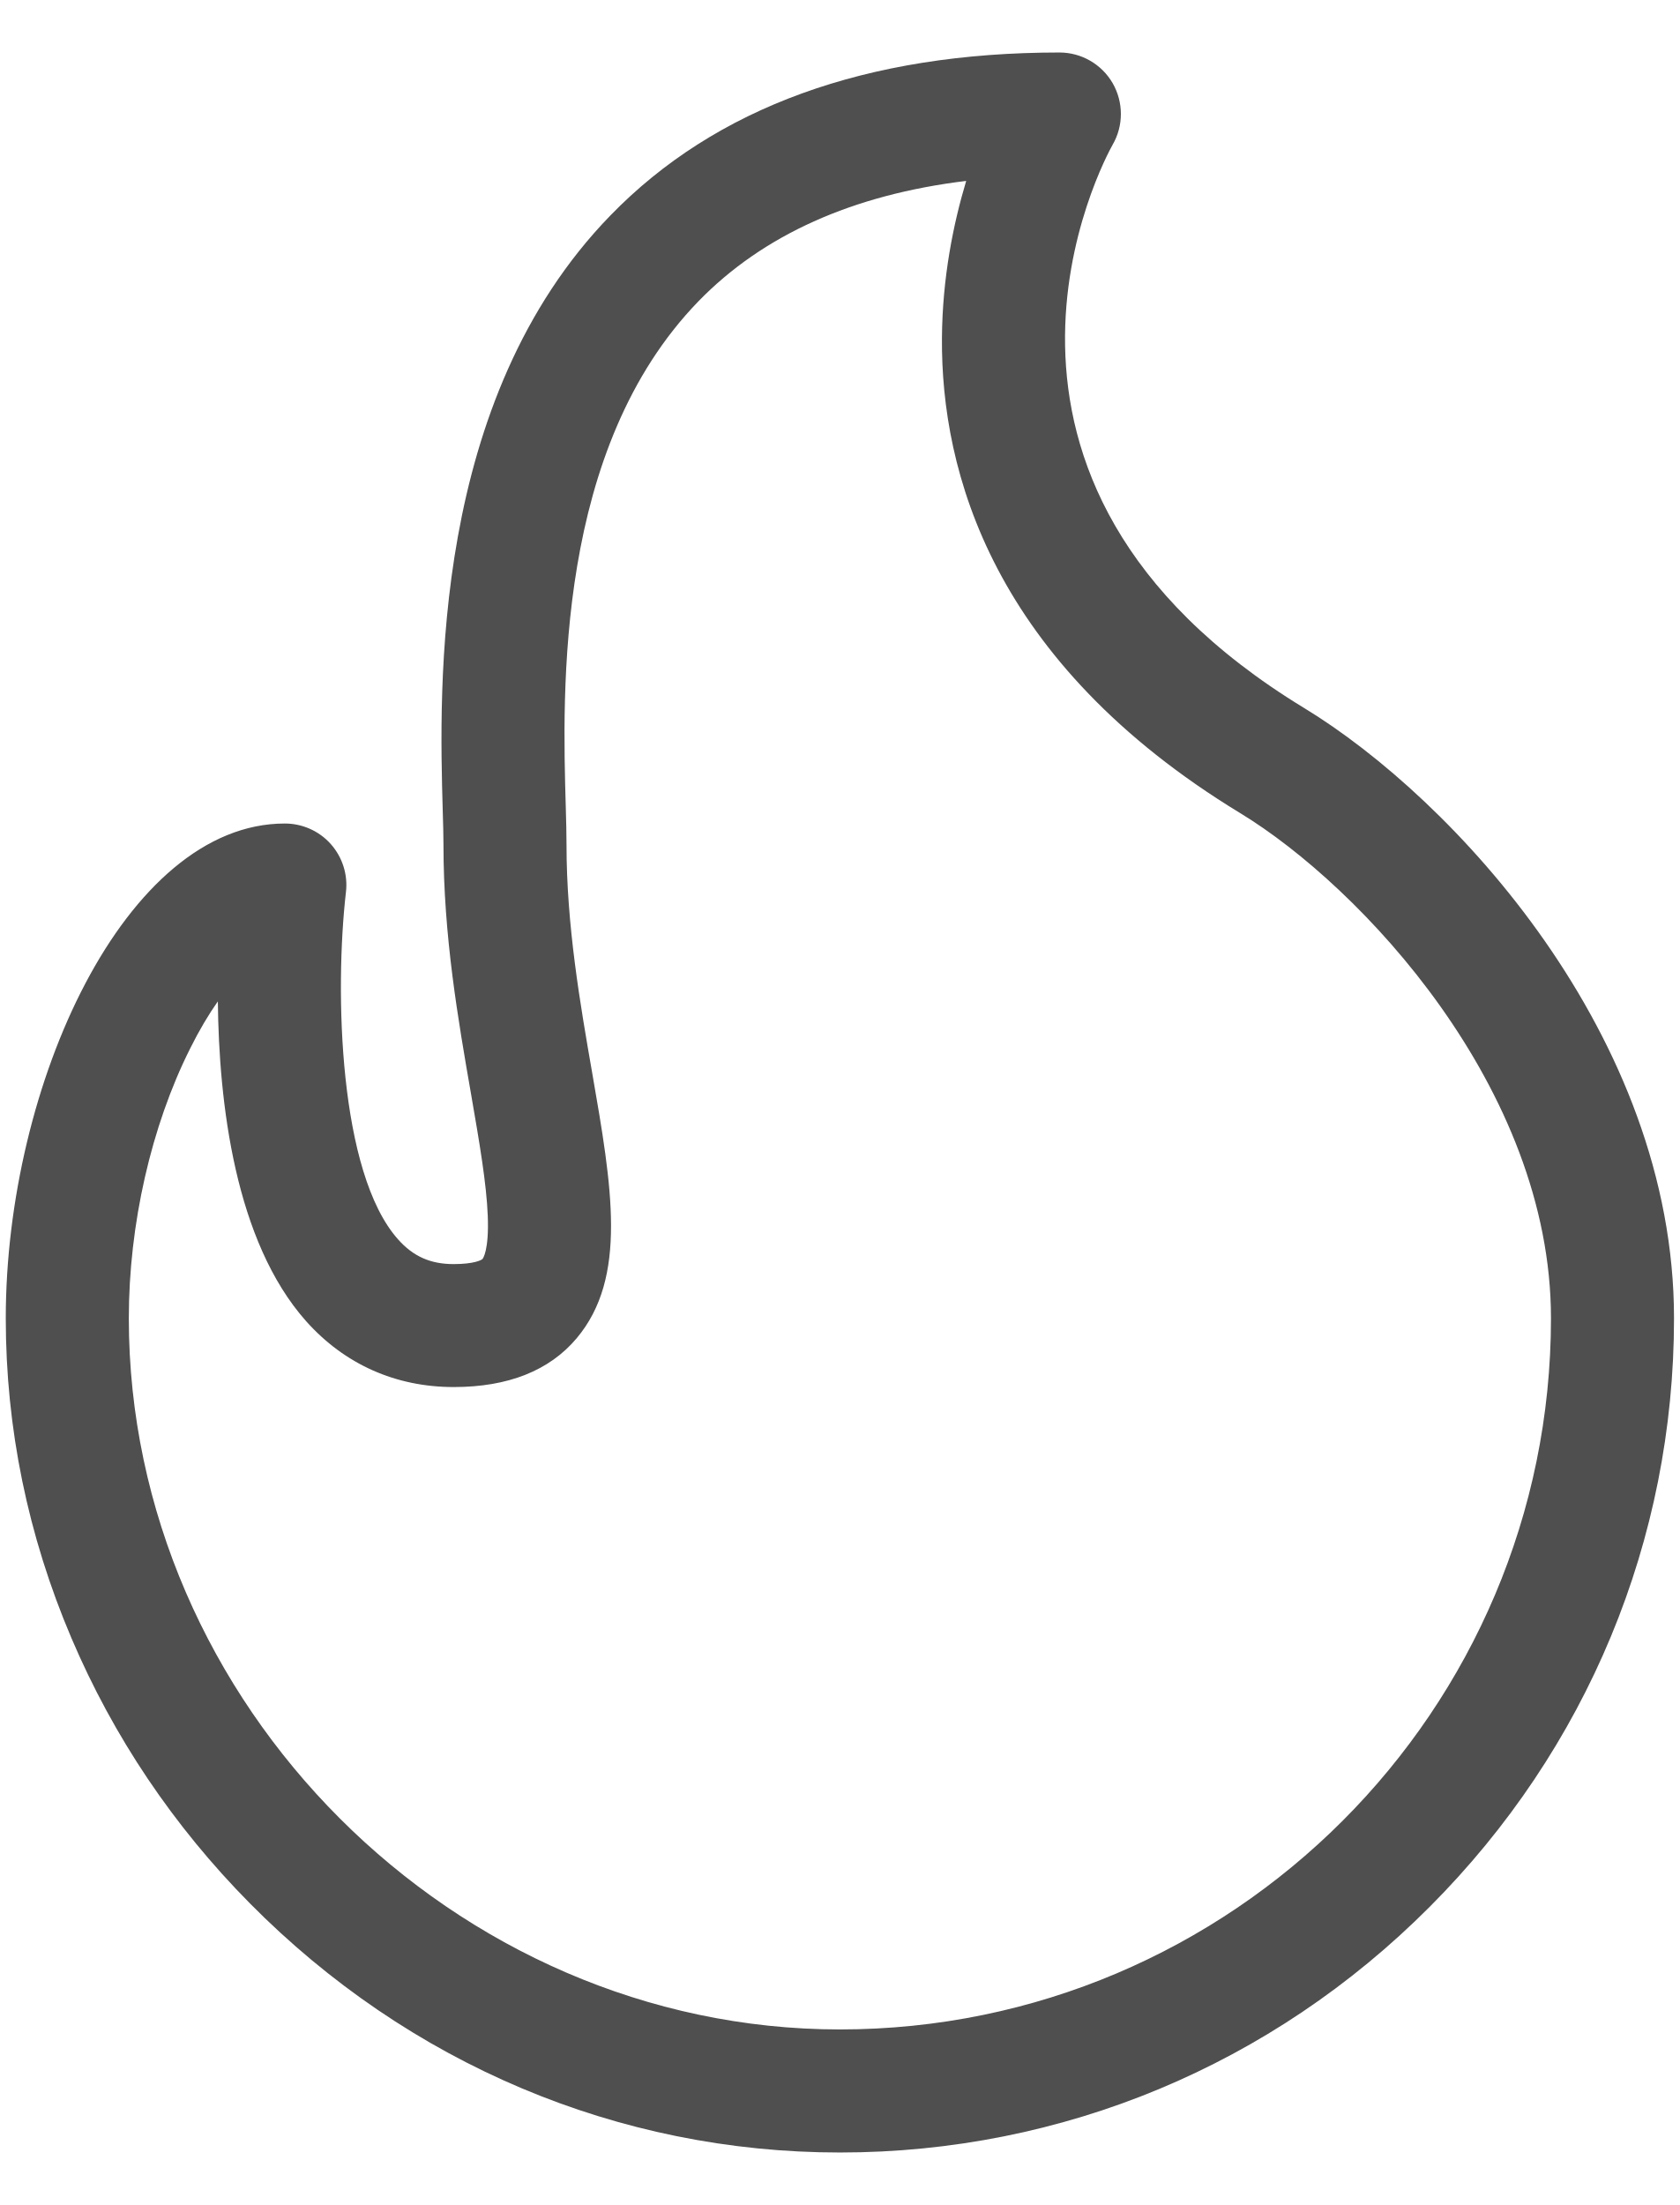
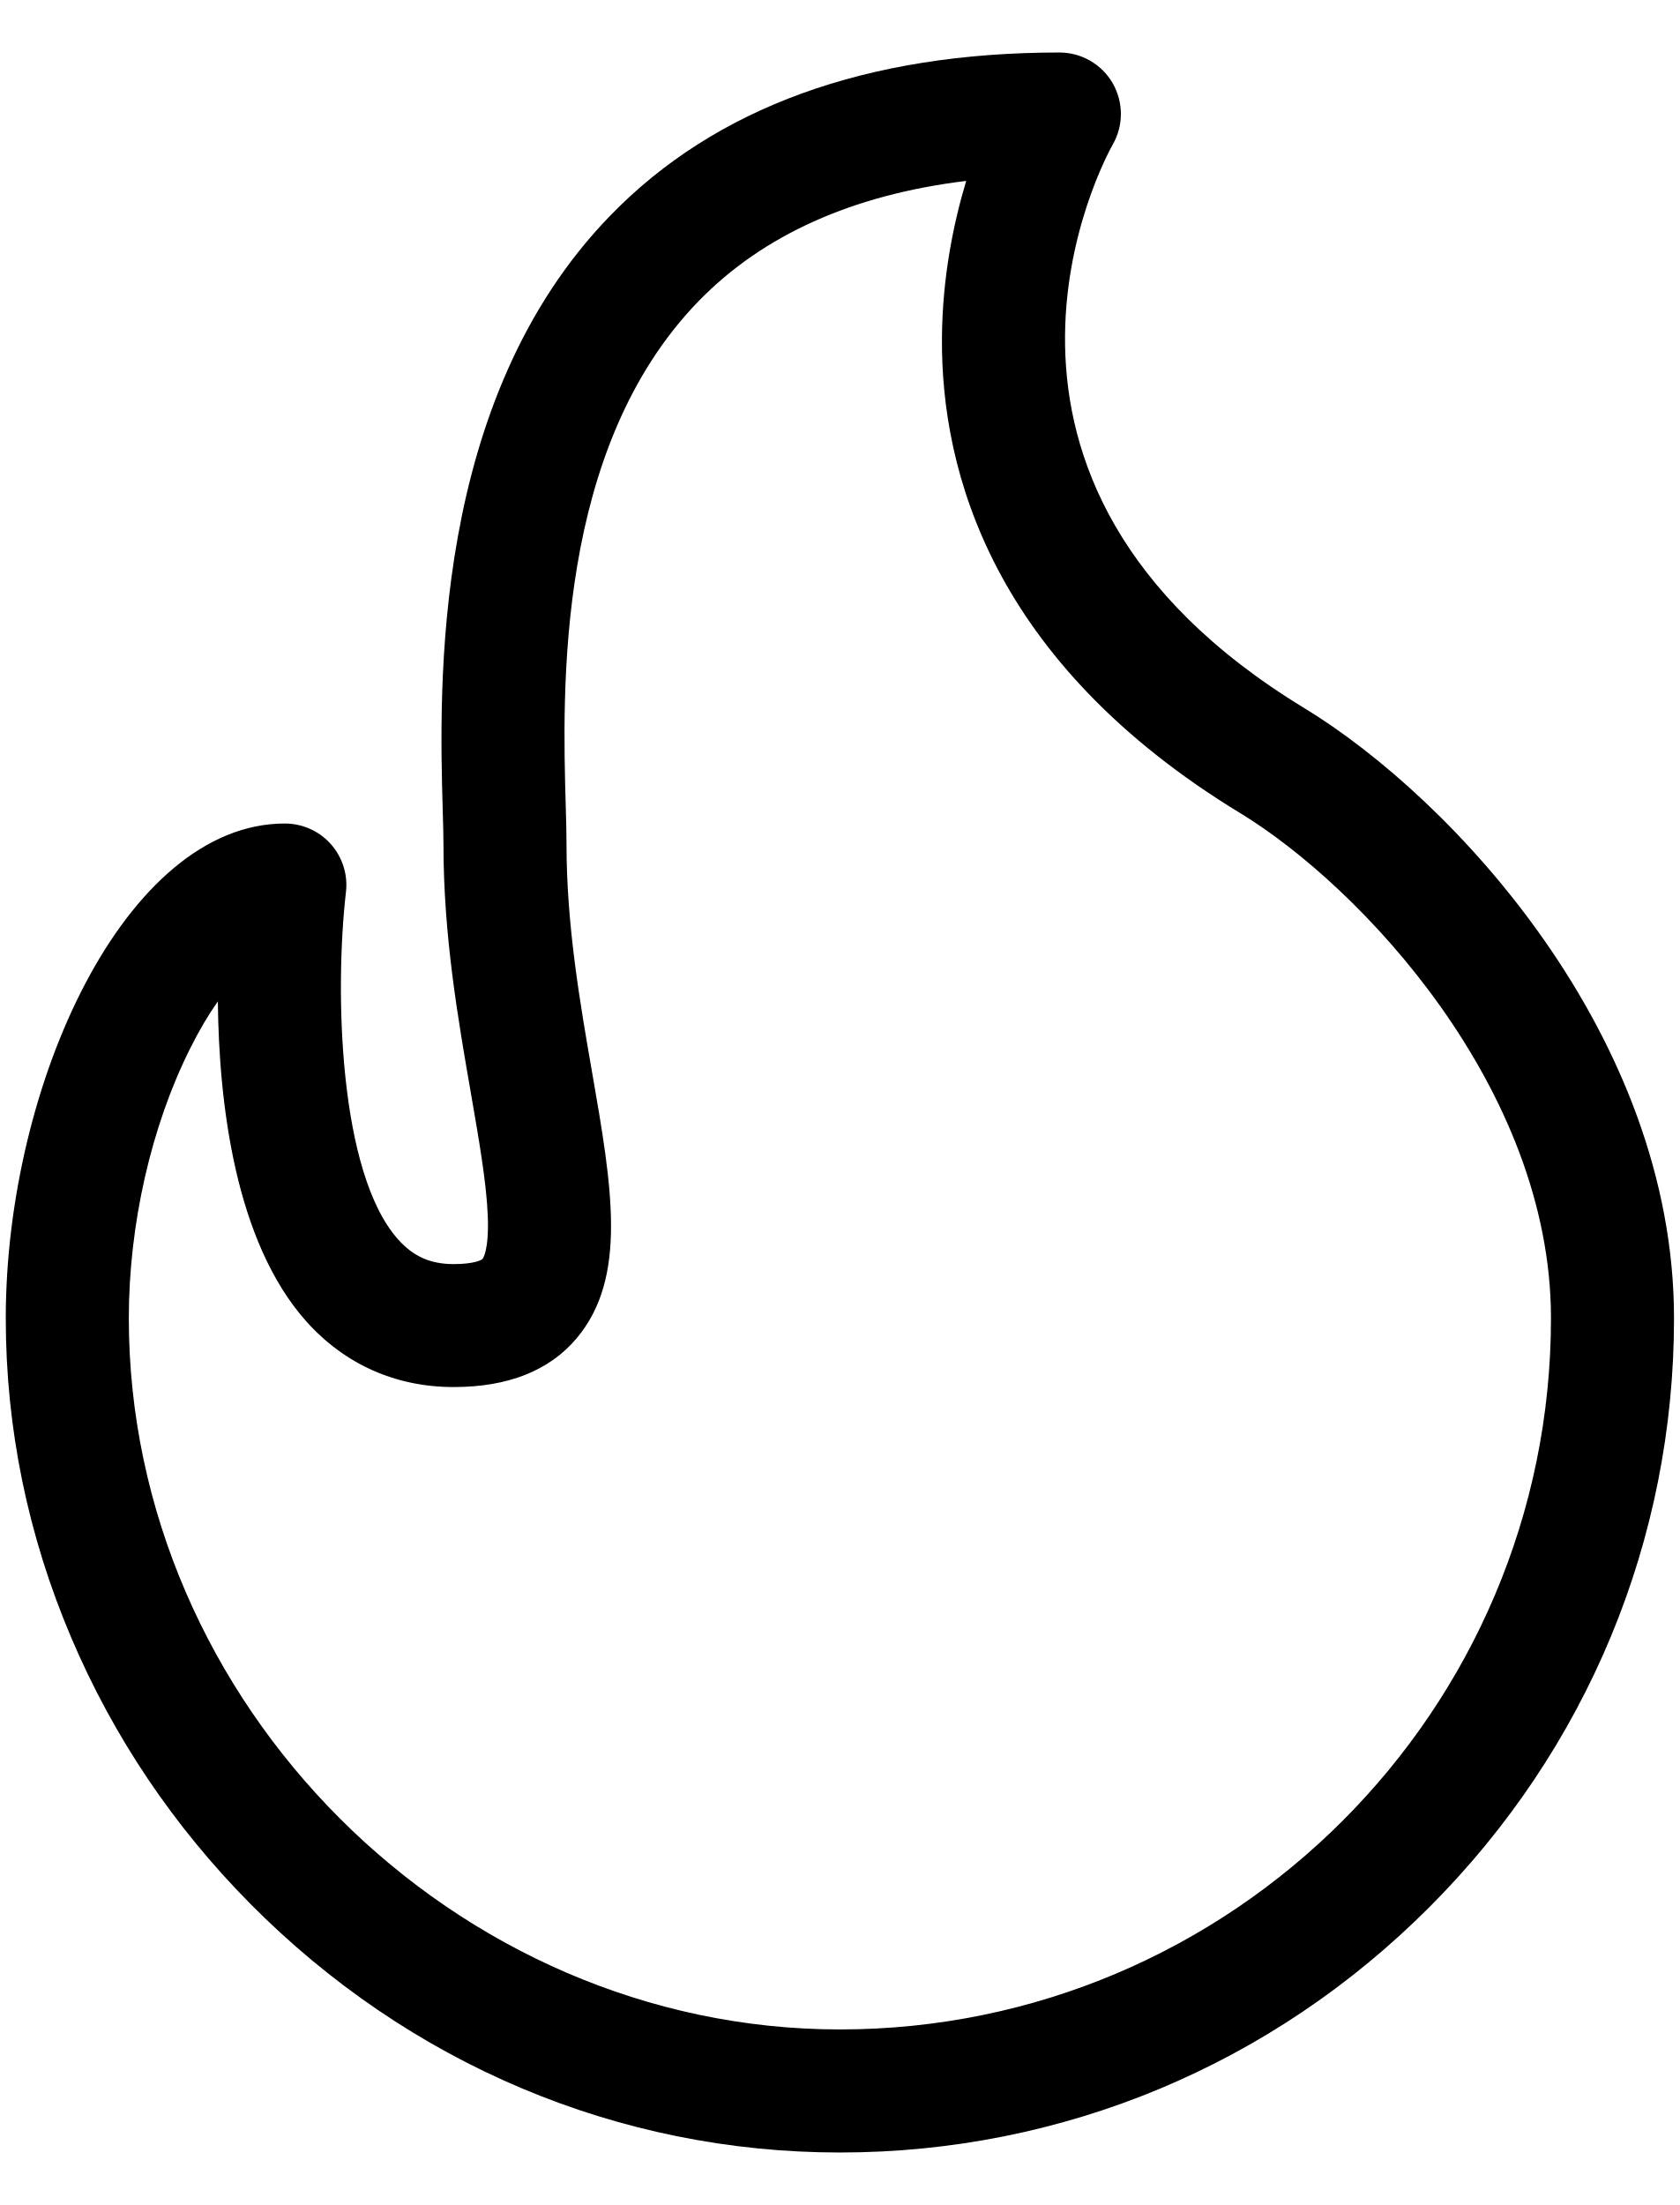
- <svg xmlns="http://www.w3.org/2000/svg" width="16" height="21" viewBox="0 0 16 21" fill="none">
-   <path d="M12.422 6.743C8.853 4.571 10.527 1.505 10.598 1.378C10.703 1.197 10.702 0.973 10.598 0.792C10.493 0.611 10.3 0.5 10.091 0.5C8.253 0.5 6.814 1.022 5.814 2.052C4.104 3.811 4.184 6.55 4.217 7.719C4.221 7.849 4.224 7.961 4.224 8.044C4.224 8.912 4.364 9.714 4.487 10.421C4.566 10.877 4.634 11.271 4.646 11.58C4.659 11.911 4.599 11.987 4.596 11.99C4.588 12 4.516 12.039 4.321 12.039C4.1 12.039 3.936 11.966 3.792 11.804C3.226 11.17 3.187 9.439 3.295 8.497C3.315 8.331 3.262 8.164 3.151 8.039C3.04 7.914 2.88 7.843 2.713 7.843C1.192 7.843 0.055 10.331 0.055 12.555C0.055 13.601 0.265 14.625 0.68 15.6C1.081 16.542 1.653 17.392 2.38 18.127C3.894 19.657 5.89 20.5 8 20.5C10.119 20.5 12.114 19.669 13.618 18.16C15.119 16.656 15.945 14.665 15.945 12.555C15.945 9.863 13.838 7.604 12.422 6.743ZM8 19.328C4.329 19.328 1.227 16.227 1.227 12.555C1.227 11.662 1.44 10.725 1.812 9.984C1.898 9.811 1.987 9.662 2.075 9.537C2.085 10.504 2.238 11.821 2.916 12.583C3.282 12.993 3.768 13.21 4.322 13.21C4.839 13.21 5.233 13.054 5.493 12.745C5.979 12.166 5.83 11.308 5.641 10.22C5.526 9.56 5.396 8.811 5.396 8.044C5.396 7.944 5.393 7.824 5.389 7.685C5.357 6.578 5.29 4.273 6.654 2.868C7.267 2.238 8.122 1.854 9.203 1.723C9.081 2.129 8.976 2.643 8.972 3.22C8.963 4.489 9.448 6.305 11.813 7.744C12.958 8.44 14.773 10.362 14.773 12.555C14.773 16.29 11.735 19.328 8 19.328Z" fill="#4F4F4F" />
+ <svg xmlns="http://www.w3.org/2000/svg" width="16" height="21" viewBox="0 0 16 21" fill="inherit">
+   <path d="M12.422 6.743C8.853 4.571 10.527 1.505 10.598 1.378C10.703 1.197 10.702 0.973 10.598 0.792C10.493 0.611 10.3 0.5 10.091 0.5C8.253 0.5 6.814 1.022 5.814 2.052C4.104 3.811 4.184 6.55 4.217 7.719C4.221 7.849 4.224 7.961 4.224 8.044C4.224 8.912 4.364 9.714 4.487 10.421C4.566 10.877 4.634 11.271 4.646 11.58C4.659 11.911 4.599 11.987 4.596 11.99C4.588 12 4.516 12.039 4.321 12.039C4.1 12.039 3.936 11.966 3.792 11.804C3.226 11.17 3.187 9.439 3.295 8.497C3.315 8.331 3.262 8.164 3.151 8.039C3.04 7.914 2.88 7.843 2.713 7.843C1.192 7.843 0.055 10.331 0.055 12.555C0.055 13.601 0.265 14.625 0.68 15.6C1.081 16.542 1.653 17.392 2.38 18.127C3.894 19.657 5.89 20.5 8 20.5C10.119 20.5 12.114 19.669 13.618 18.16C15.119 16.656 15.945 14.665 15.945 12.555C15.945 9.863 13.838 7.604 12.422 6.743ZM8 19.328C4.329 19.328 1.227 16.227 1.227 12.555C1.227 11.662 1.44 10.725 1.812 9.984C1.898 9.811 1.987 9.662 2.075 9.537C2.085 10.504 2.238 11.821 2.916 12.583C3.282 12.993 3.768 13.21 4.322 13.21C4.839 13.21 5.233 13.054 5.493 12.745C5.979 12.166 5.83 11.308 5.641 10.22C5.526 9.56 5.396 8.811 5.396 8.044C5.396 7.944 5.393 7.824 5.389 7.685C5.357 6.578 5.29 4.273 6.654 2.868C7.267 2.238 8.122 1.854 9.203 1.723C9.081 2.129 8.976 2.643 8.972 3.22C8.963 4.489 9.448 6.305 11.813 7.744C12.958 8.44 14.773 10.362 14.773 12.555C14.773 16.29 11.735 19.328 8 19.328Z" fill="inherit" />
</svg>
